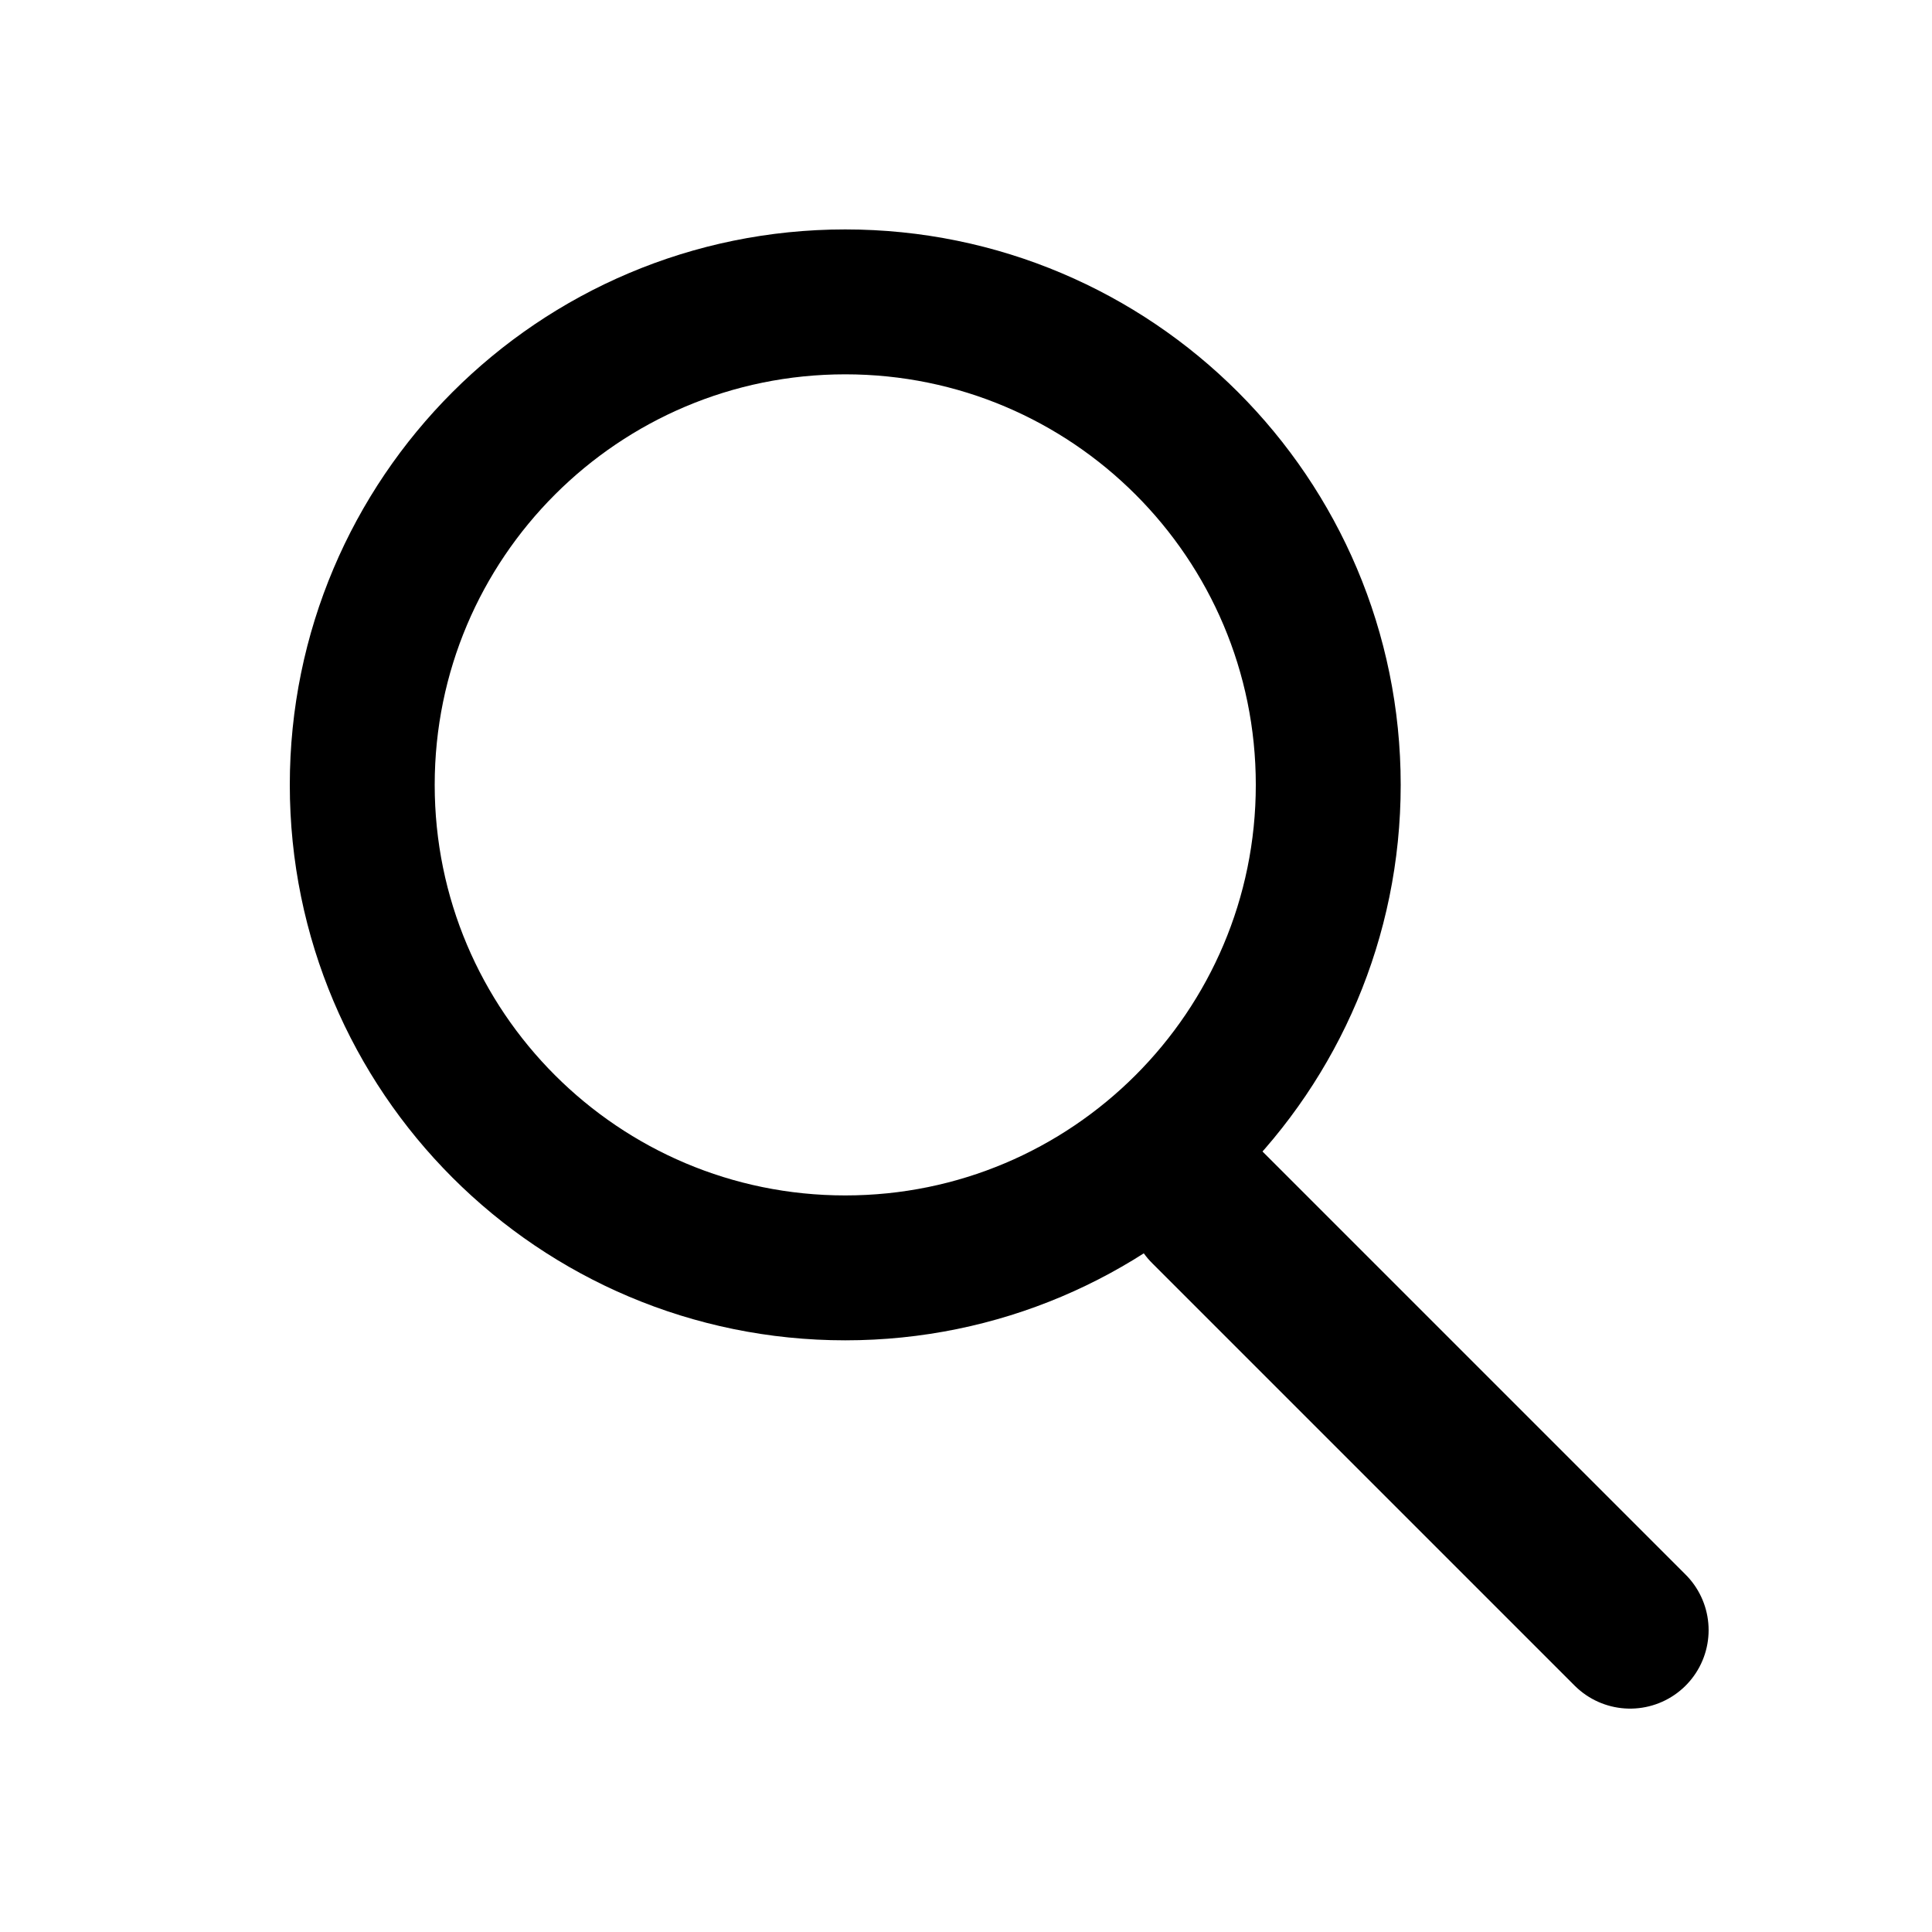
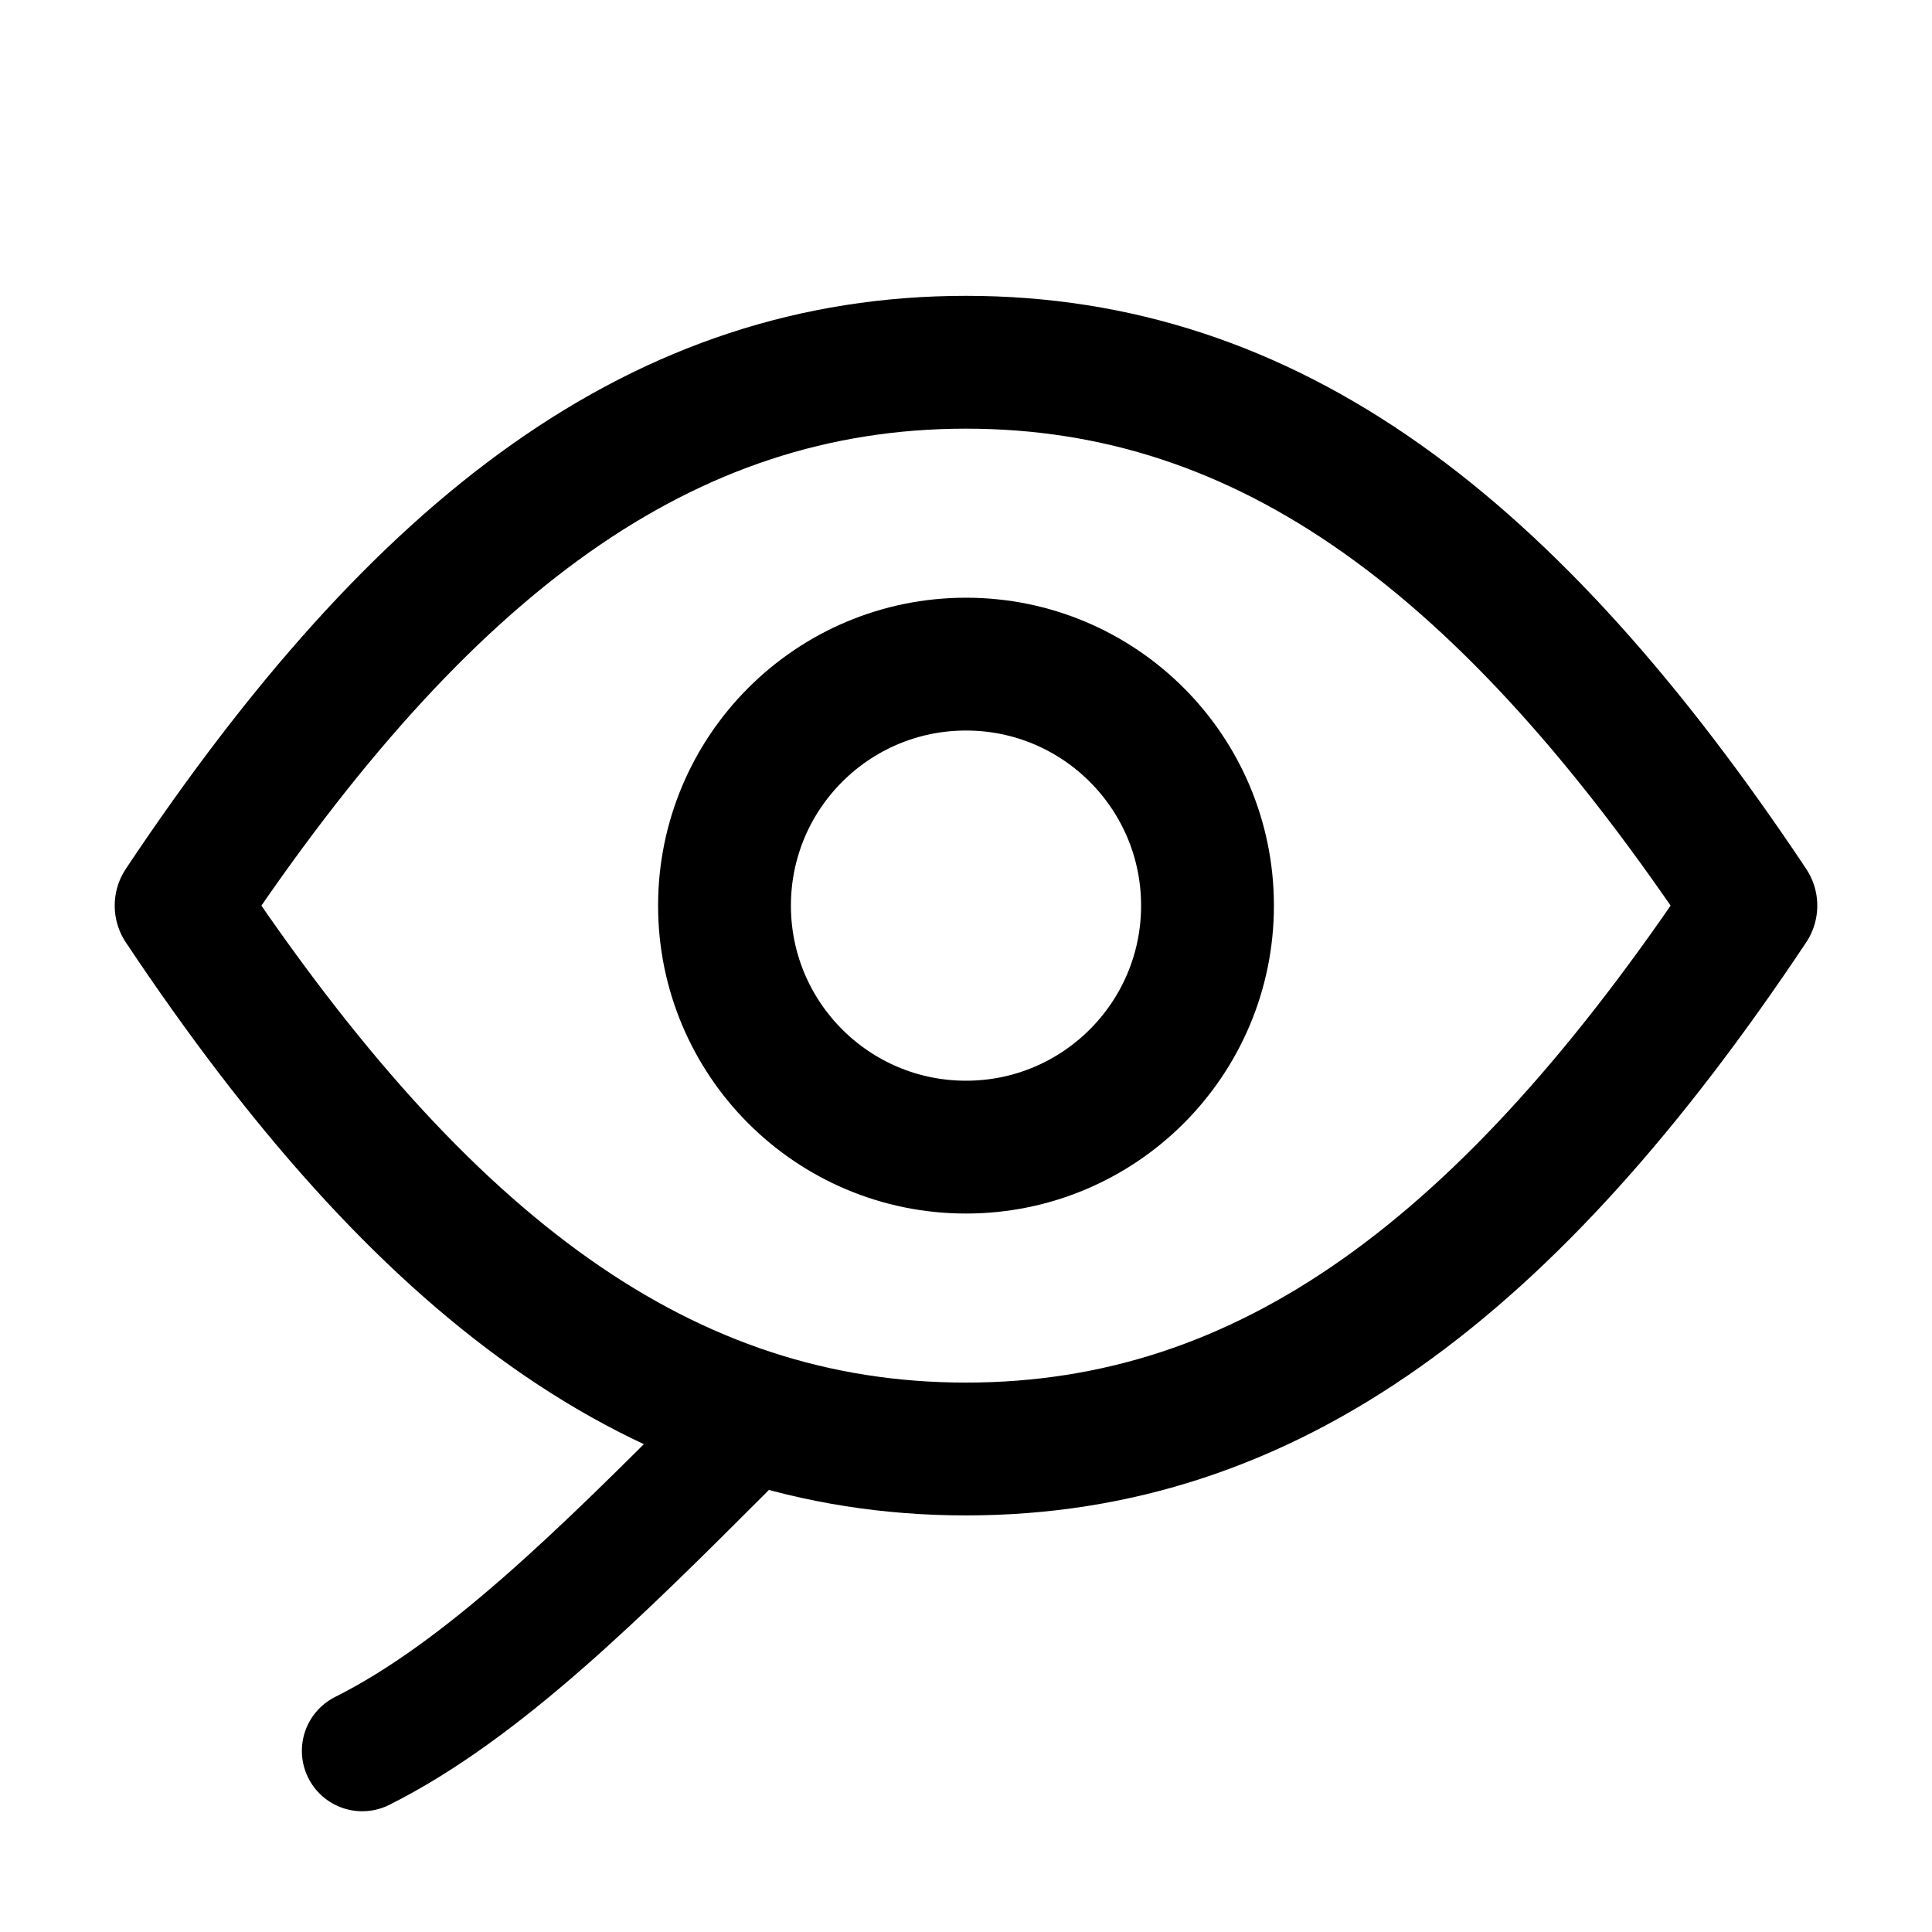
<svg xmlns="http://www.w3.org/2000/svg" viewBox="0 0 16 16">
-   <circle cx="7" cy="6.5" r="4" fill="none" stroke="currentColor" stroke-width="1.2" />
-   <path d="M10 10l3.5 3.5" stroke="currentColor" stroke-width="1.3" stroke-linecap="round" />
+   <path d="M1.5 7.5C3.5 4.5 5.5 3 8 3s4.5 1.5 6.5 4.5C12.5 10.5 10.5 12 8 12S3.5 10.5 1.5 7.5z" fill="none" stroke="currentColor" stroke-width="1.1" stroke-linejoin="round" />
+   <circle cx="8" cy="7.5" r="2" fill="none" stroke="currentColor" stroke-width="1.1" />
+   <path d="M6 12c-1 1-2 2-3 2.5" fill="none" stroke="currentColor" stroke-width="1.0" stroke-linecap="round" />
</svg>
